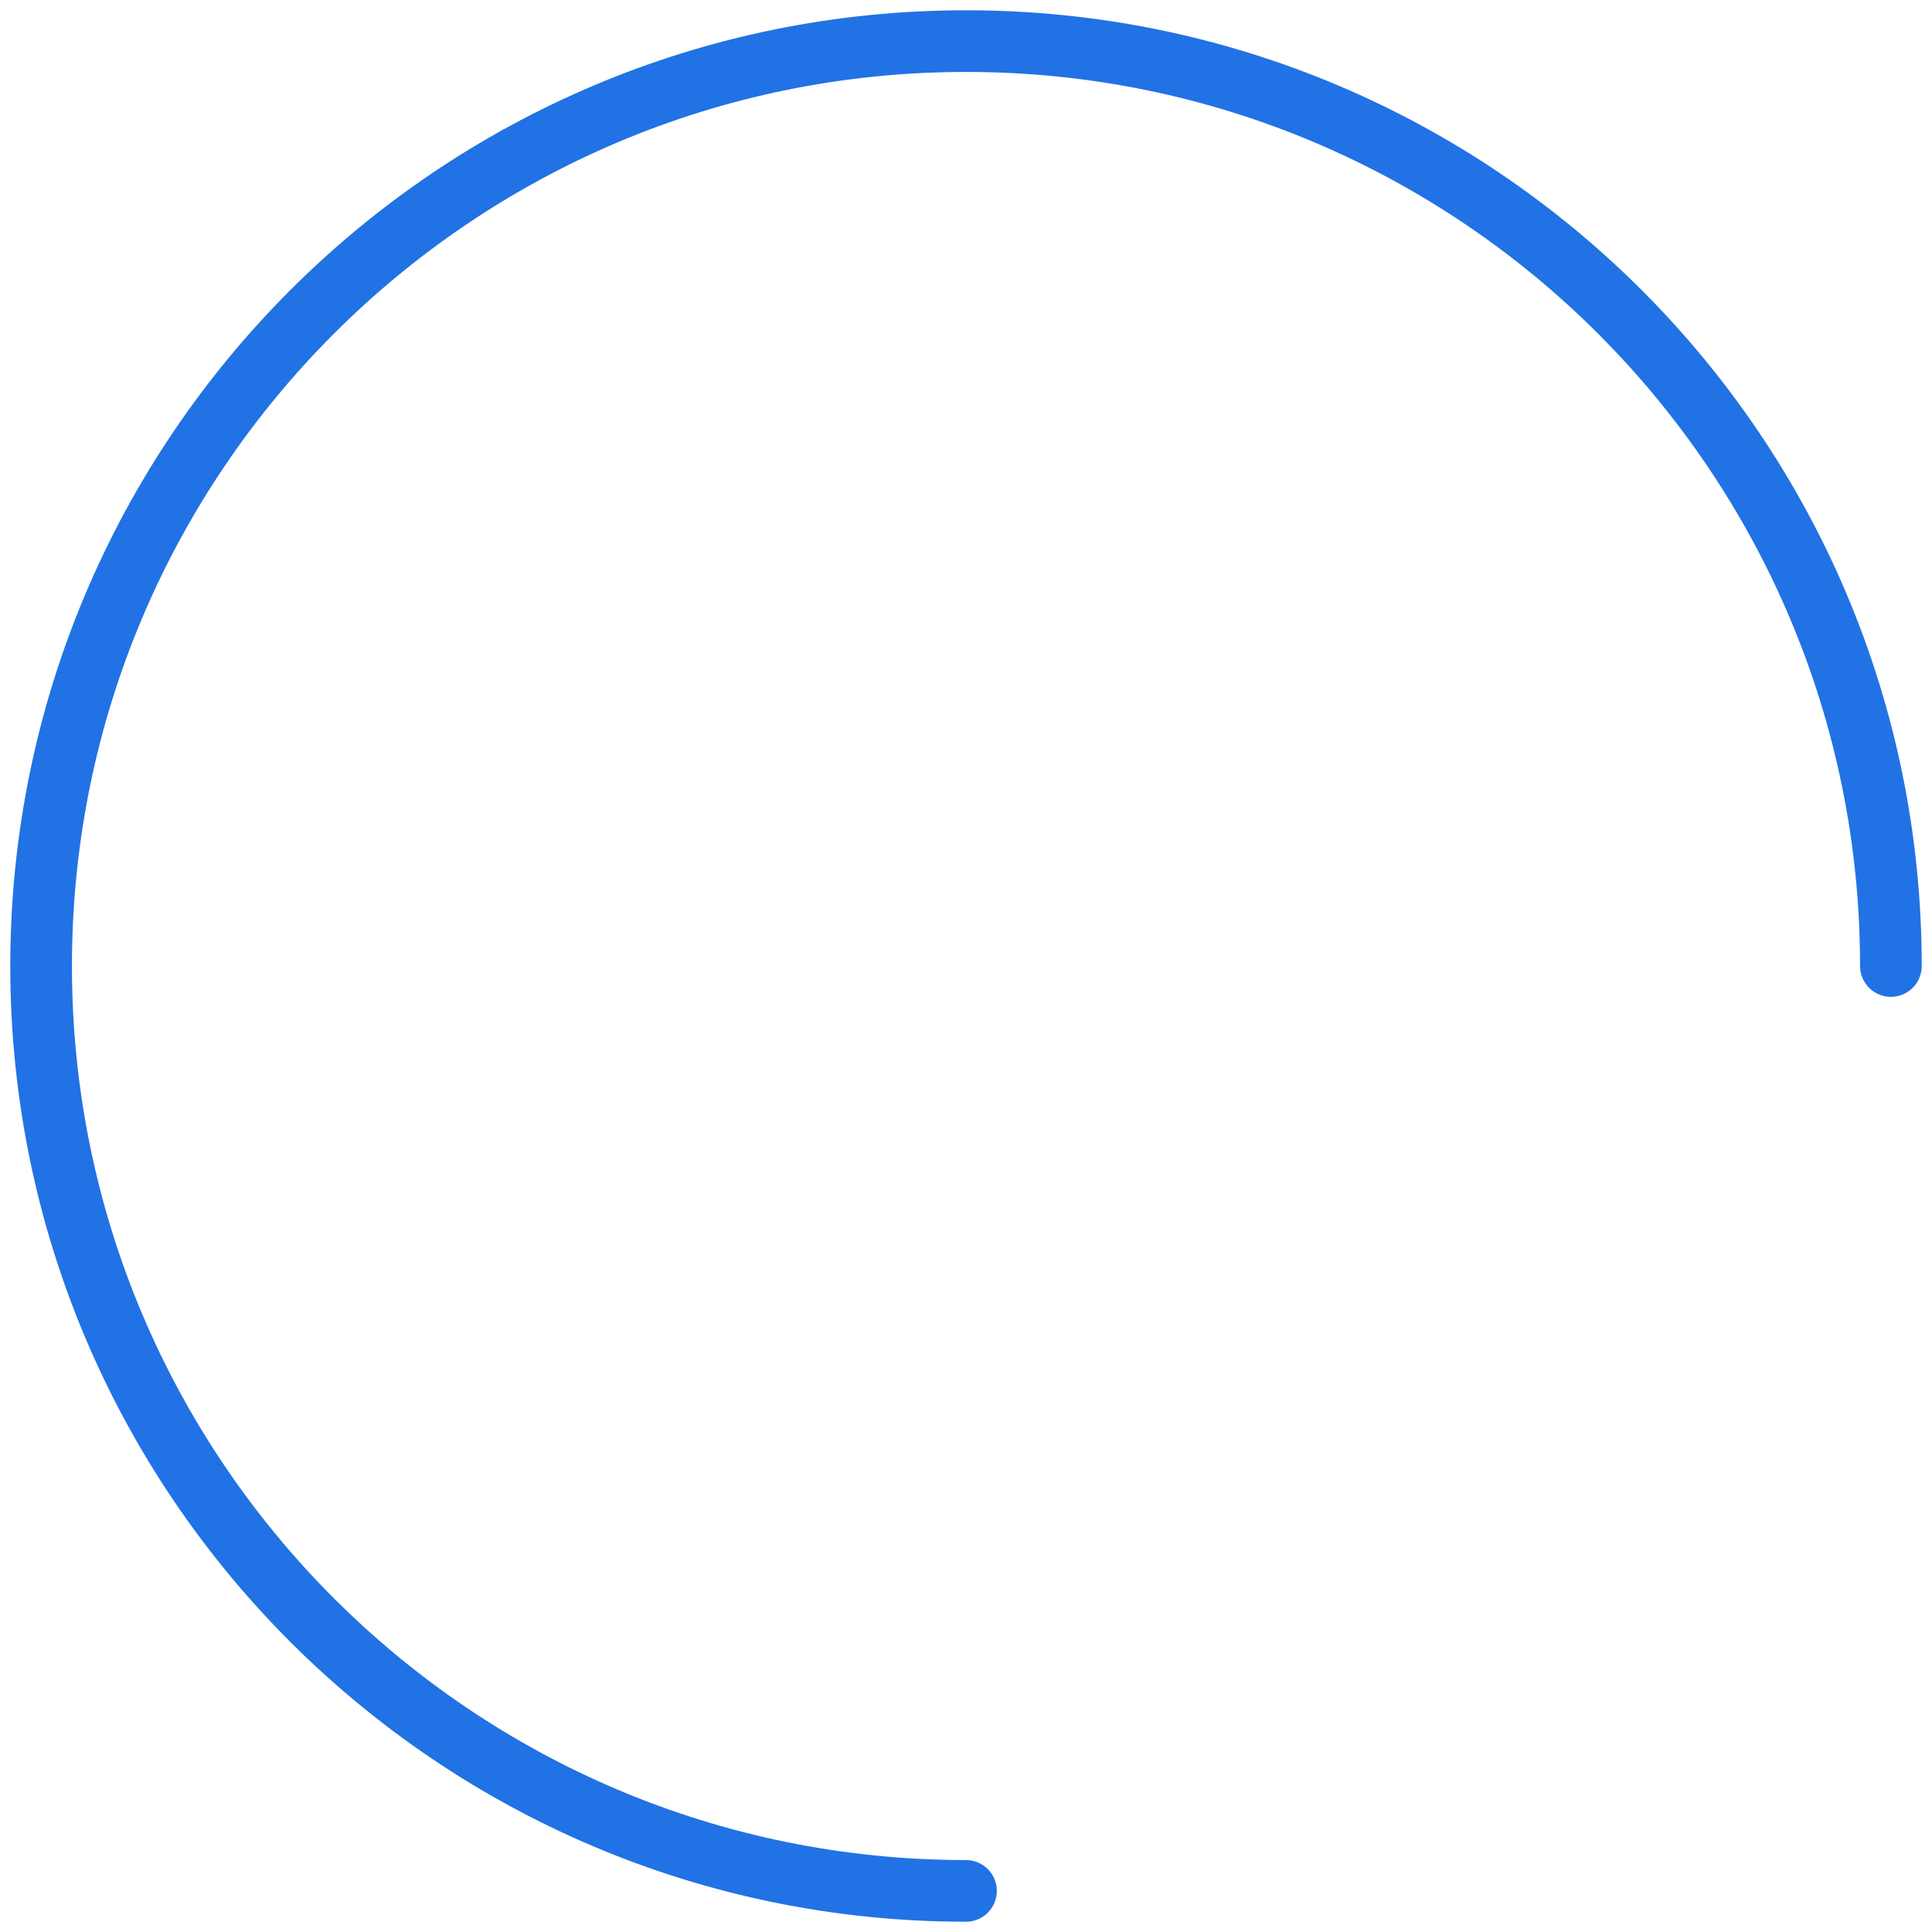
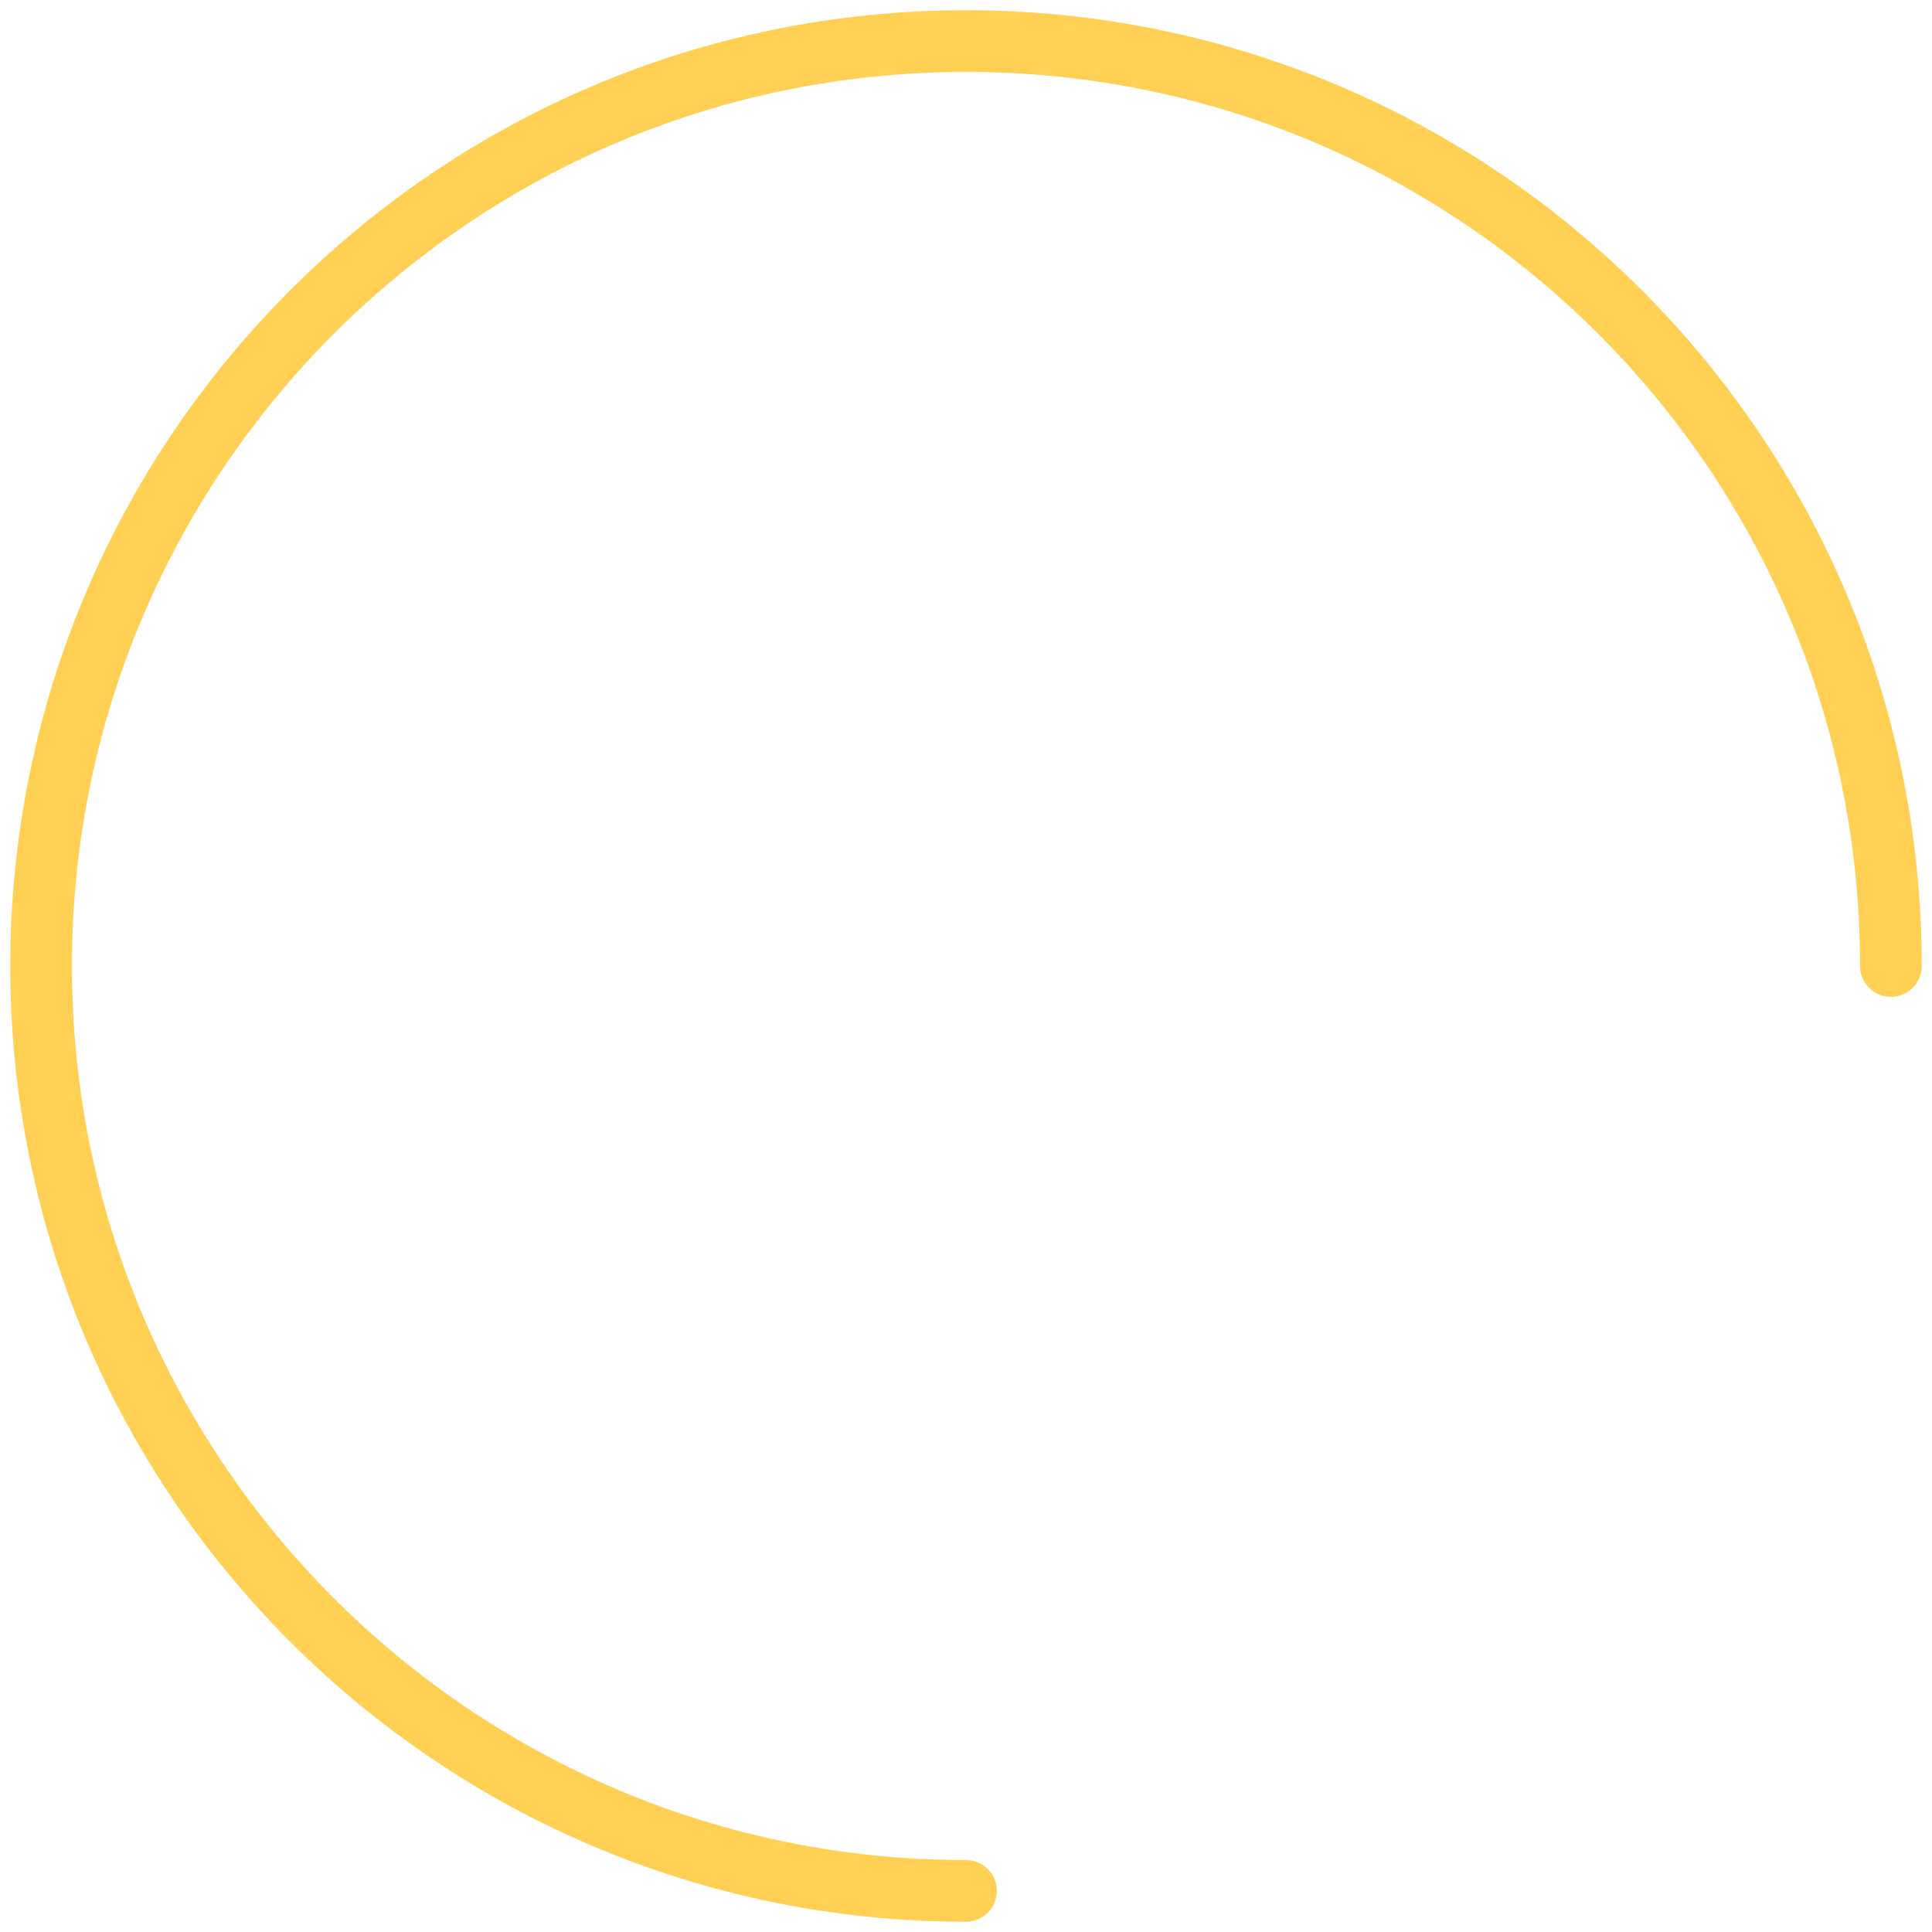
<svg xmlns="http://www.w3.org/2000/svg" width="94" height="94" viewBox="0 0 94 94" fill="none">
-   <path d="M92 47C92 22.147 71.853 2 47 2C22.147 2 2 22.147 2 47C2 71.853 22.147 92 47 92" stroke="#2172E5" stroke-width="3" stroke-linecap="round" stroke-linejoin="round" />
+   <path d="M92 47C92 22.147 71.853 2 47 2C22.147 2 2 22.147 2 47C2 71.853 22.147 92 47 92" stroke="#ffd054" stroke-width="3" stroke-linecap="round" stroke-linejoin="round" />
</svg>
